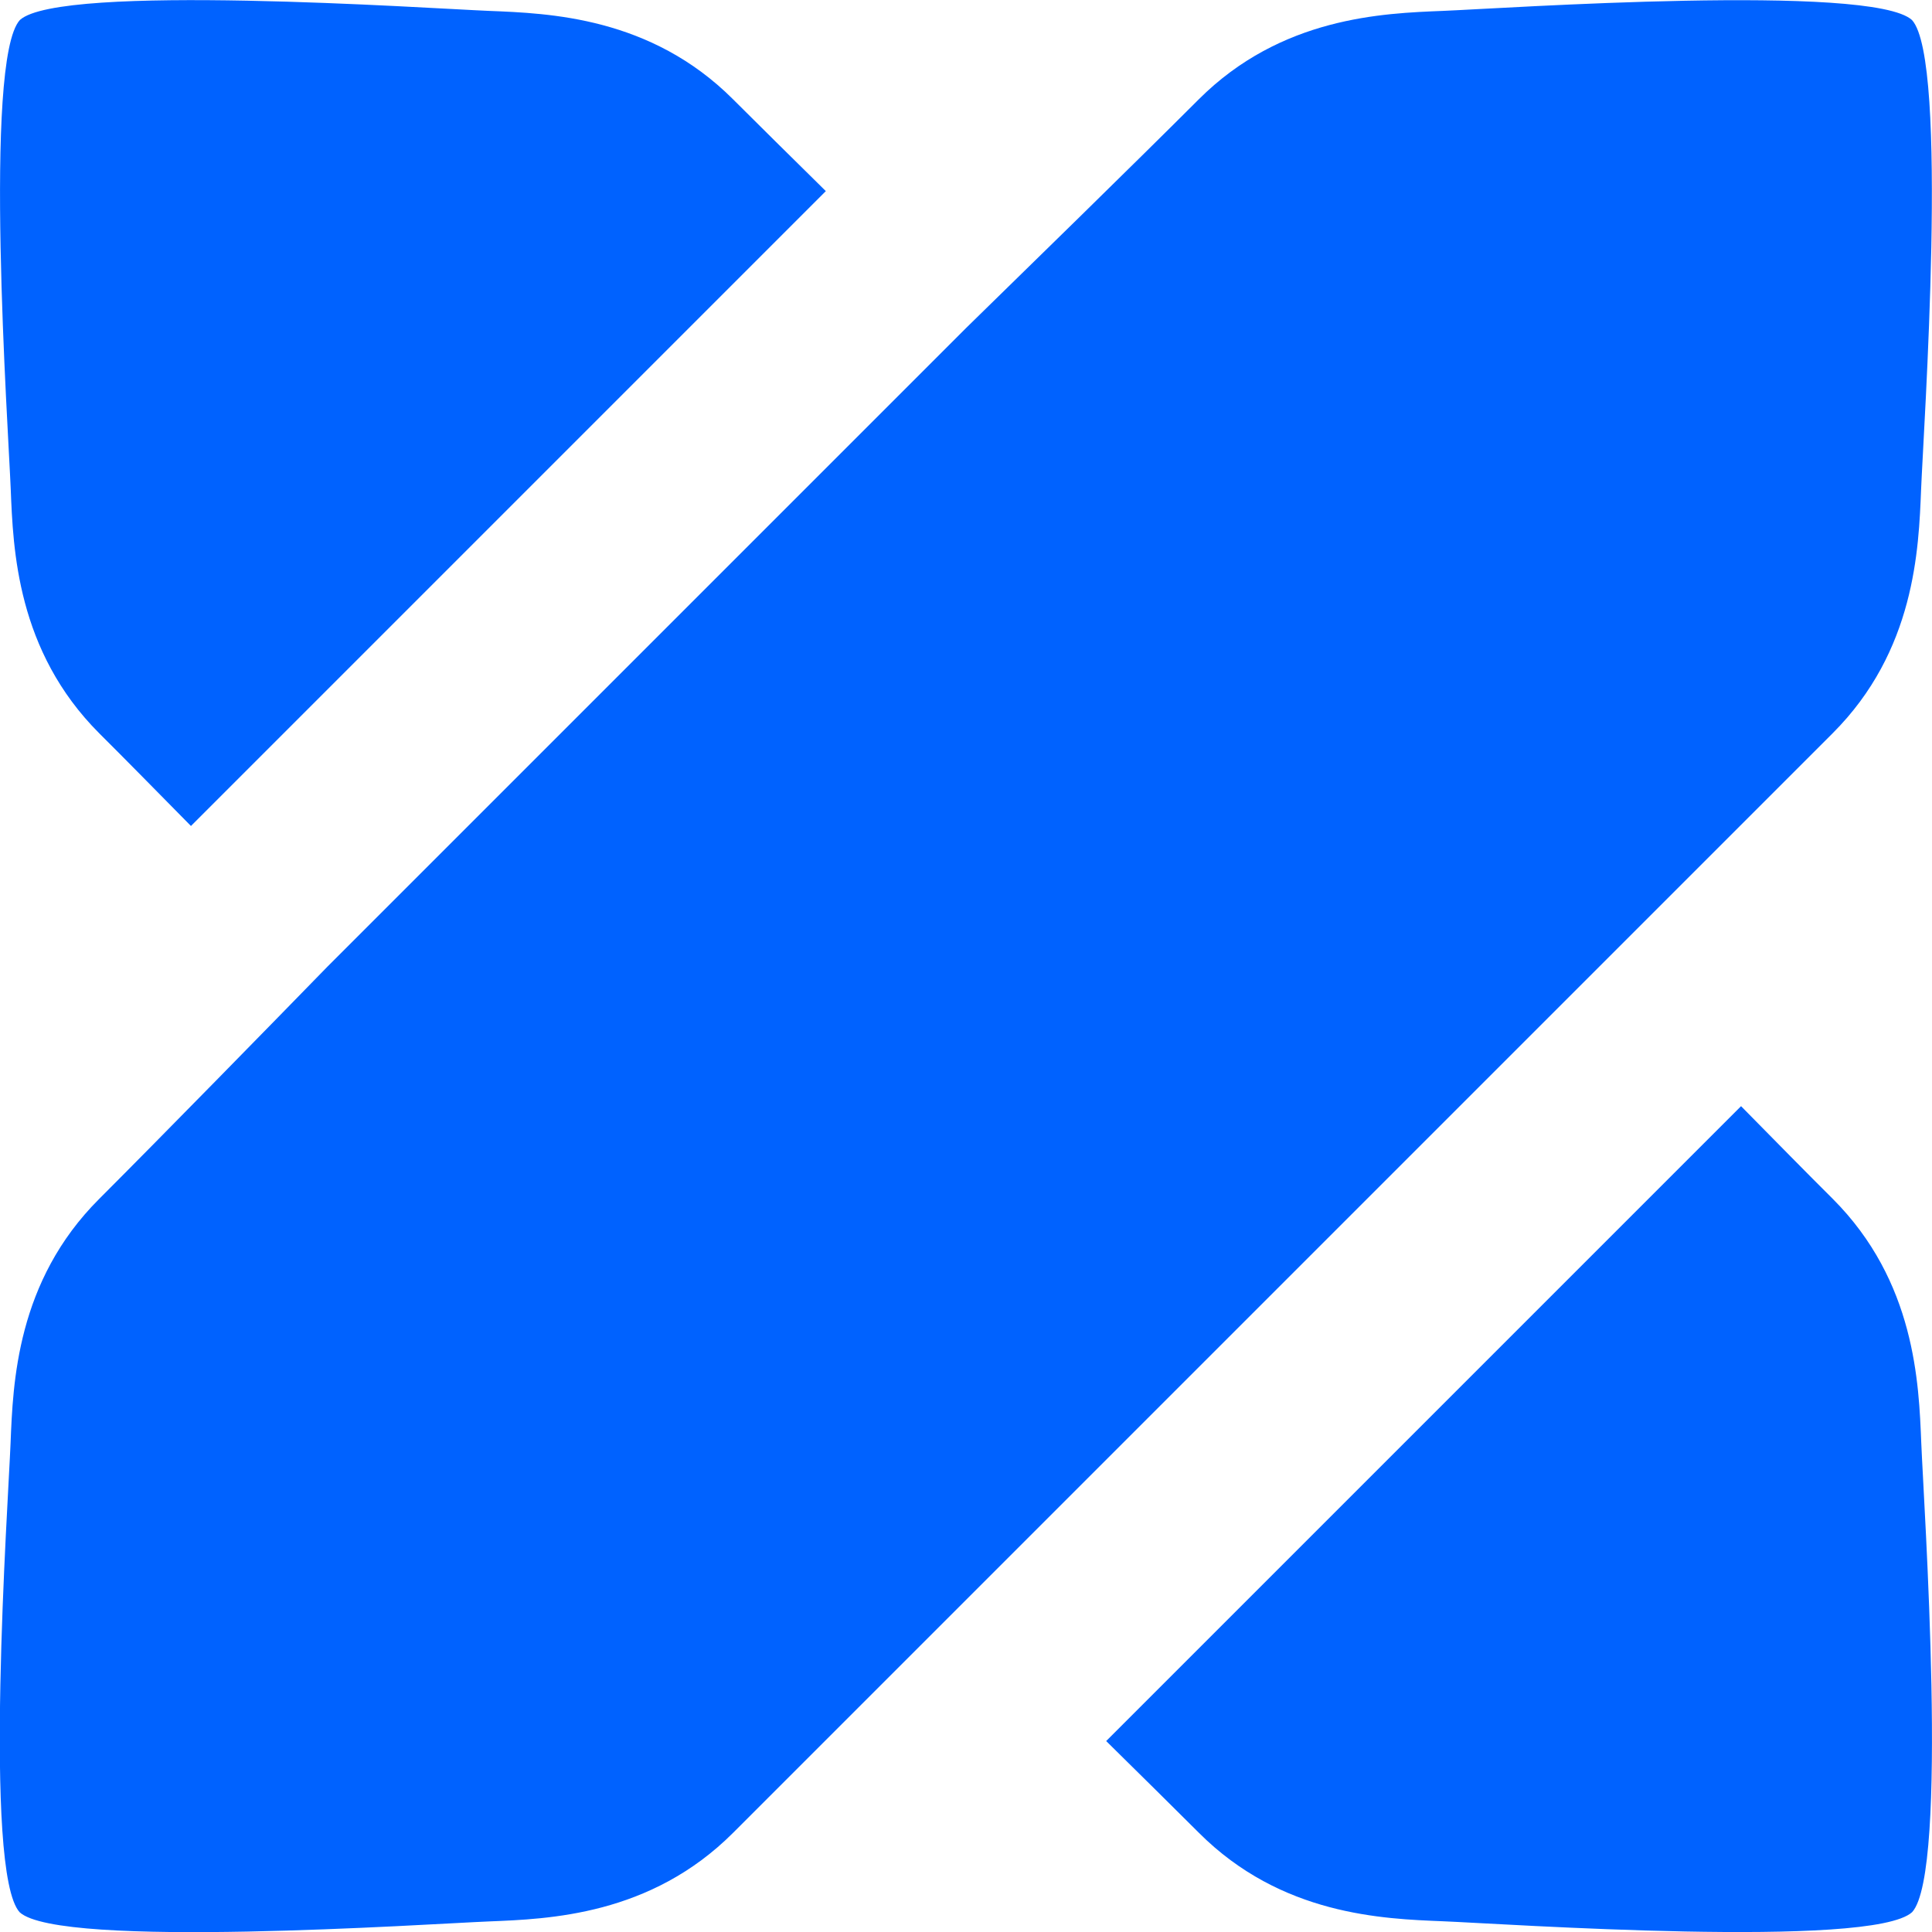
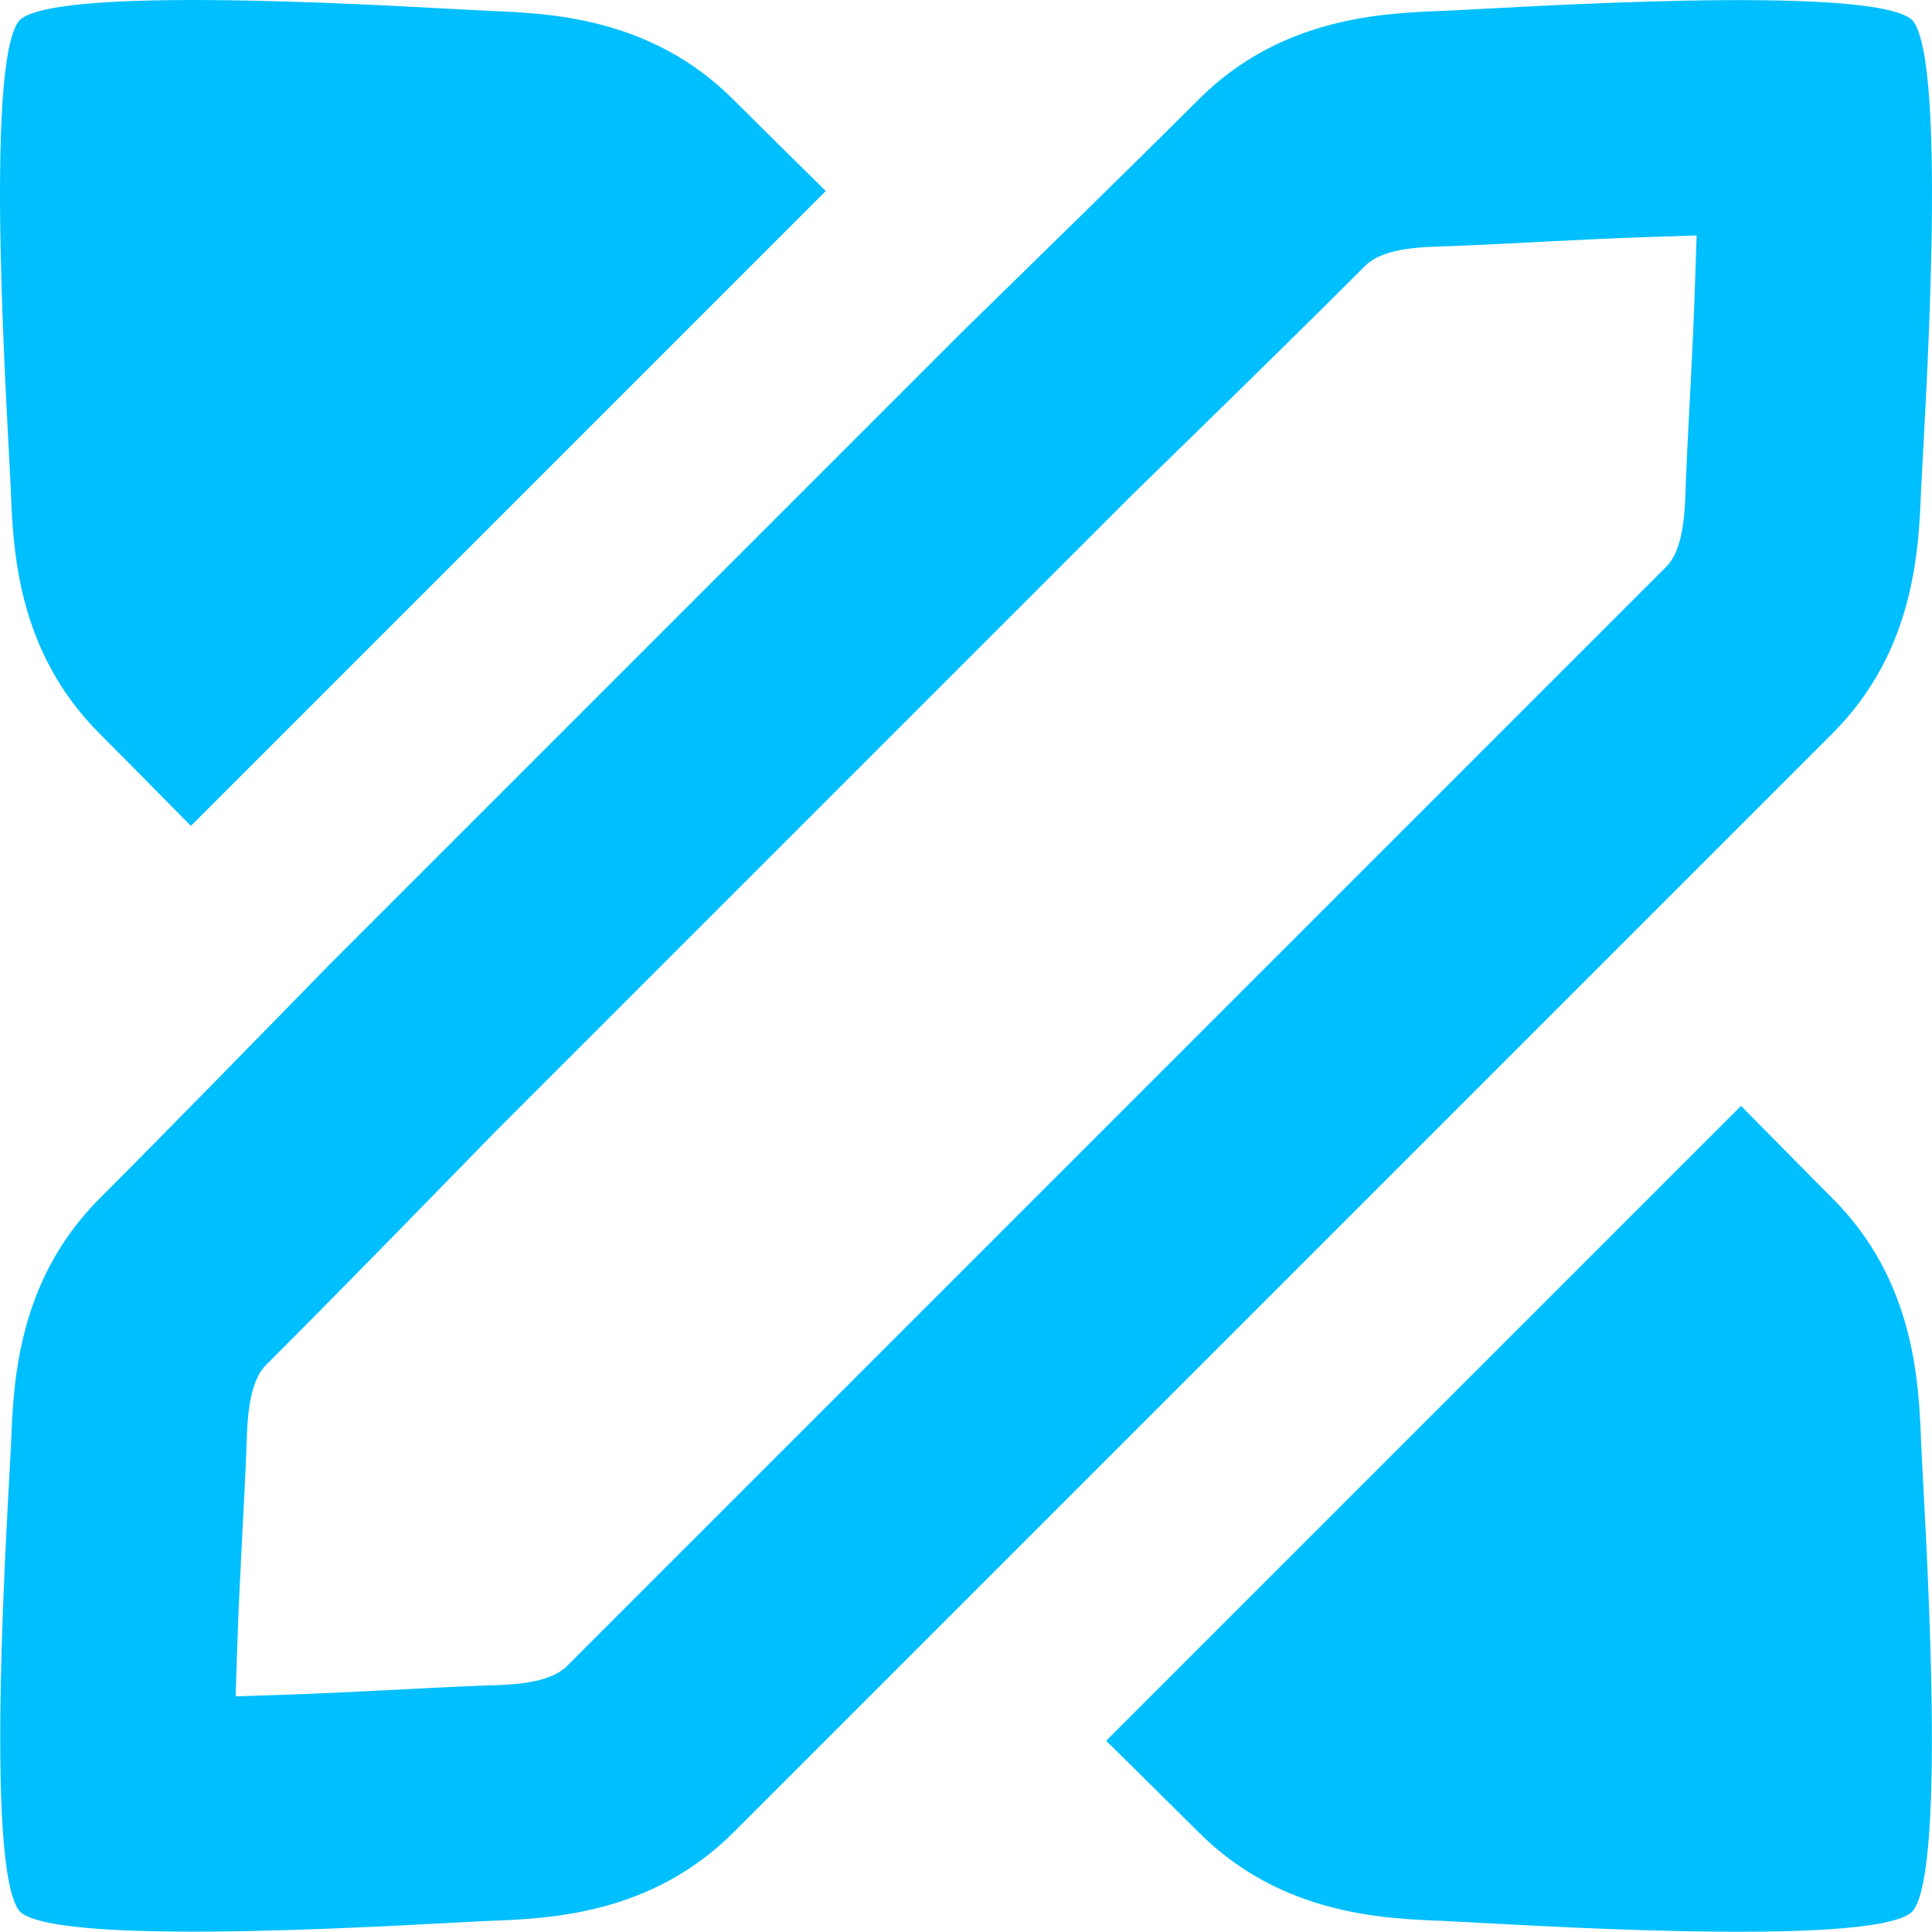
- <svg xmlns="http://www.w3.org/2000/svg" xml:space="preserve" width="17.37mm" height="17.37mm" version="1.1" style="shape-rendering:geometricPrecision; text-rendering:geometricPrecision; image-rendering:optimizeQuality; fill-rule:evenodd; clip-rule:evenodd" viewBox="0 0 120.6 120.6">
+ <svg xmlns="http://www.w3.org/2000/svg" xml:space="preserve" width="17.374mm" height="17.372mm" version="1.1" style="shape-rendering:geometricPrecision; text-rendering:geometricPrecision; image-rendering:optimizeQuality; fill-rule:evenodd; clip-rule:evenodd" viewBox="0 0 1023.29 1023.16">
  <defs>
    <style type="text/css">
   
-     .fil0 {fill:#0062FF}
+     .fil0 {fill:#00BFFF}
   
  </style>
  </defs>
  <g id="Layer_x0020_1">
-     <path class="fil0" d="M11.92 51.56c-2.13,-2.16 -4.18,-4.25 -5.72,-5.78 -5.16,-5.16 -5.38,-11.51 -5.53,-15.24 -0.15,-3.74 -1.73,-26.77 0.57,-29.29 2.52,-2.31 25.55,-0.72 29.29,-0.57 3.74,0.15 10.09,0.37 15.24,5.53 1.54,1.54 3.62,3.59 5.78,5.72l-39.64 39.64zm48.38 -31.08c3.44,-3.36 10.68,-10.43 14.52,-14.27 5.16,-5.16 11.51,-5.38 15.24,-5.53 3.74,-0.15 26.77,-1.73 29.29,0.57 2.31,2.52 0.72,25.55 0.57,29.29 -0.15,3.74 -0.37,10.09 -5.53,15.24 -27.91,27.91 -47.44,47.44 -68.63,68.63 -5.16,5.16 -11.51,5.38 -15.24,5.53 -3.74,0.15 -26.77,1.73 -29.29,-0.57 -2.31,-2.52 -0.72,-25.55 -0.57,-29.29 0.15,-3.74 0.37,-10.09 5.53,-15.24 3.84,-3.84 10.92,-11.08 14.27,-14.52l39.83 -39.83zm48.38 48.57c2.13,2.16 4.18,4.25 5.72,5.78 5.16,5.16 5.38,11.51 5.53,15.24 0.15,3.74 1.73,26.77 -0.57,29.29 -2.52,2.31 -25.55,0.72 -29.29,0.57 -3.74,-0.15 -10.09,-0.37 -15.24,-5.53 -1.54,-1.54 -3.62,-3.59 -5.78,-5.72l39.64 -39.64z" />
+     <g id="_1827477734656">
+       <path class="fil0" d="M922.14 585.74c18.12,18.3 35.53,36.06 48.5,49.03 43.7,43.7 45.65,97.7 46.9,129.32 1.24,31.62 14.74,227.03 -4.79,248.52 -21.31,19.54 -216.72,6.22 -248.52,4.79 -31.62,-1.24 -85.62,-3.2 -129.32,-46.9 -12.97,-12.97 -30.73,-30.38 -49.03,-48.5l336.27 -336.27 -0.01 0.01z" />
+       <path class="fil0" d="M511.62 173.8c29.13,-28.42 90.6,-88.46 123.28,-121.15 43.7,-43.7 97.52,-45.65 129.32,-46.9 31.62,-1.24 227.03,-14.74 248.52,4.79 19.54,21.31 6.22,216.72 4.79,248.52 -1.24,31.62 -3.2,85.62 -46.9,129.32 -236.8,236.79 -402.36,402.35 -582.12,582.12 -43.7,43.7 -97.52,45.65 -129.32,46.9 -31.62,1.24 -227.03,14.74 -248.52,-4.79 -19.54,-21.31 -6.22,-216.72 -4.79,-248.52 1.24,-31.62 3.2,-85.62 46.9,-129.32 32.51,-32.51 92.55,-93.97 121.15,-123.28l337.86 -337.86 -0.18 0.18zm-386.84 724.67c9.34,-0.29 18.03,-0.62 25.3,-0.85 34.83,-1.07 69.46,-3.42 104.21,-4.78 13.36,-0.52 35.76,-0.17 46.06,-10.48 194.04,-194.05 388.08,-388.09 582.13,-582.13 10.26,-10.26 9.94,-33.12 10.5,-46.41 1.45,-34.67 3.73,-69.18 4.8,-103.92 0.22,-7.25 0.56,-15.91 0.85,-25.21 -9.34,0.29 -18.03,0.62 -25.3,0.85 -34.83,1.07 -69.46,3.42 -104.21,4.78 -13.37,0.52 -35.76,0.17 -46.06,10.48 -40.92,40.92 -82.46,81.33 -123.88,121.75l-336.55 336.54c-40.04,41.05 -80.61,82.75 -121.69,123.83 -10.26,10.26 -9.94,33.12 -10.5,46.41 -1.45,34.67 -3.73,69.18 -4.8,103.92 -0.22,7.25 -0.56,15.91 -0.85,25.21z" />
+       <path class="fil0" d="M101.1 437.42c-18.12,-18.3 -35.53,-36.06 -48.5,-49.03 -43.7,-43.7 -45.65,-97.52 -46.9,-129.32 -1.24,-31.62 -14.74,-227.03 4.79,-248.52 21.31,-19.54 216.72,-6.22 248.52,-4.79 31.62,1.24 85.62,3.2 129.32,46.9 12.97,12.97 30.73,30.38 49.03,48.5l-336.27 336.27 0.01 -0.01z" />
+     </g>
  </g>
</svg>
